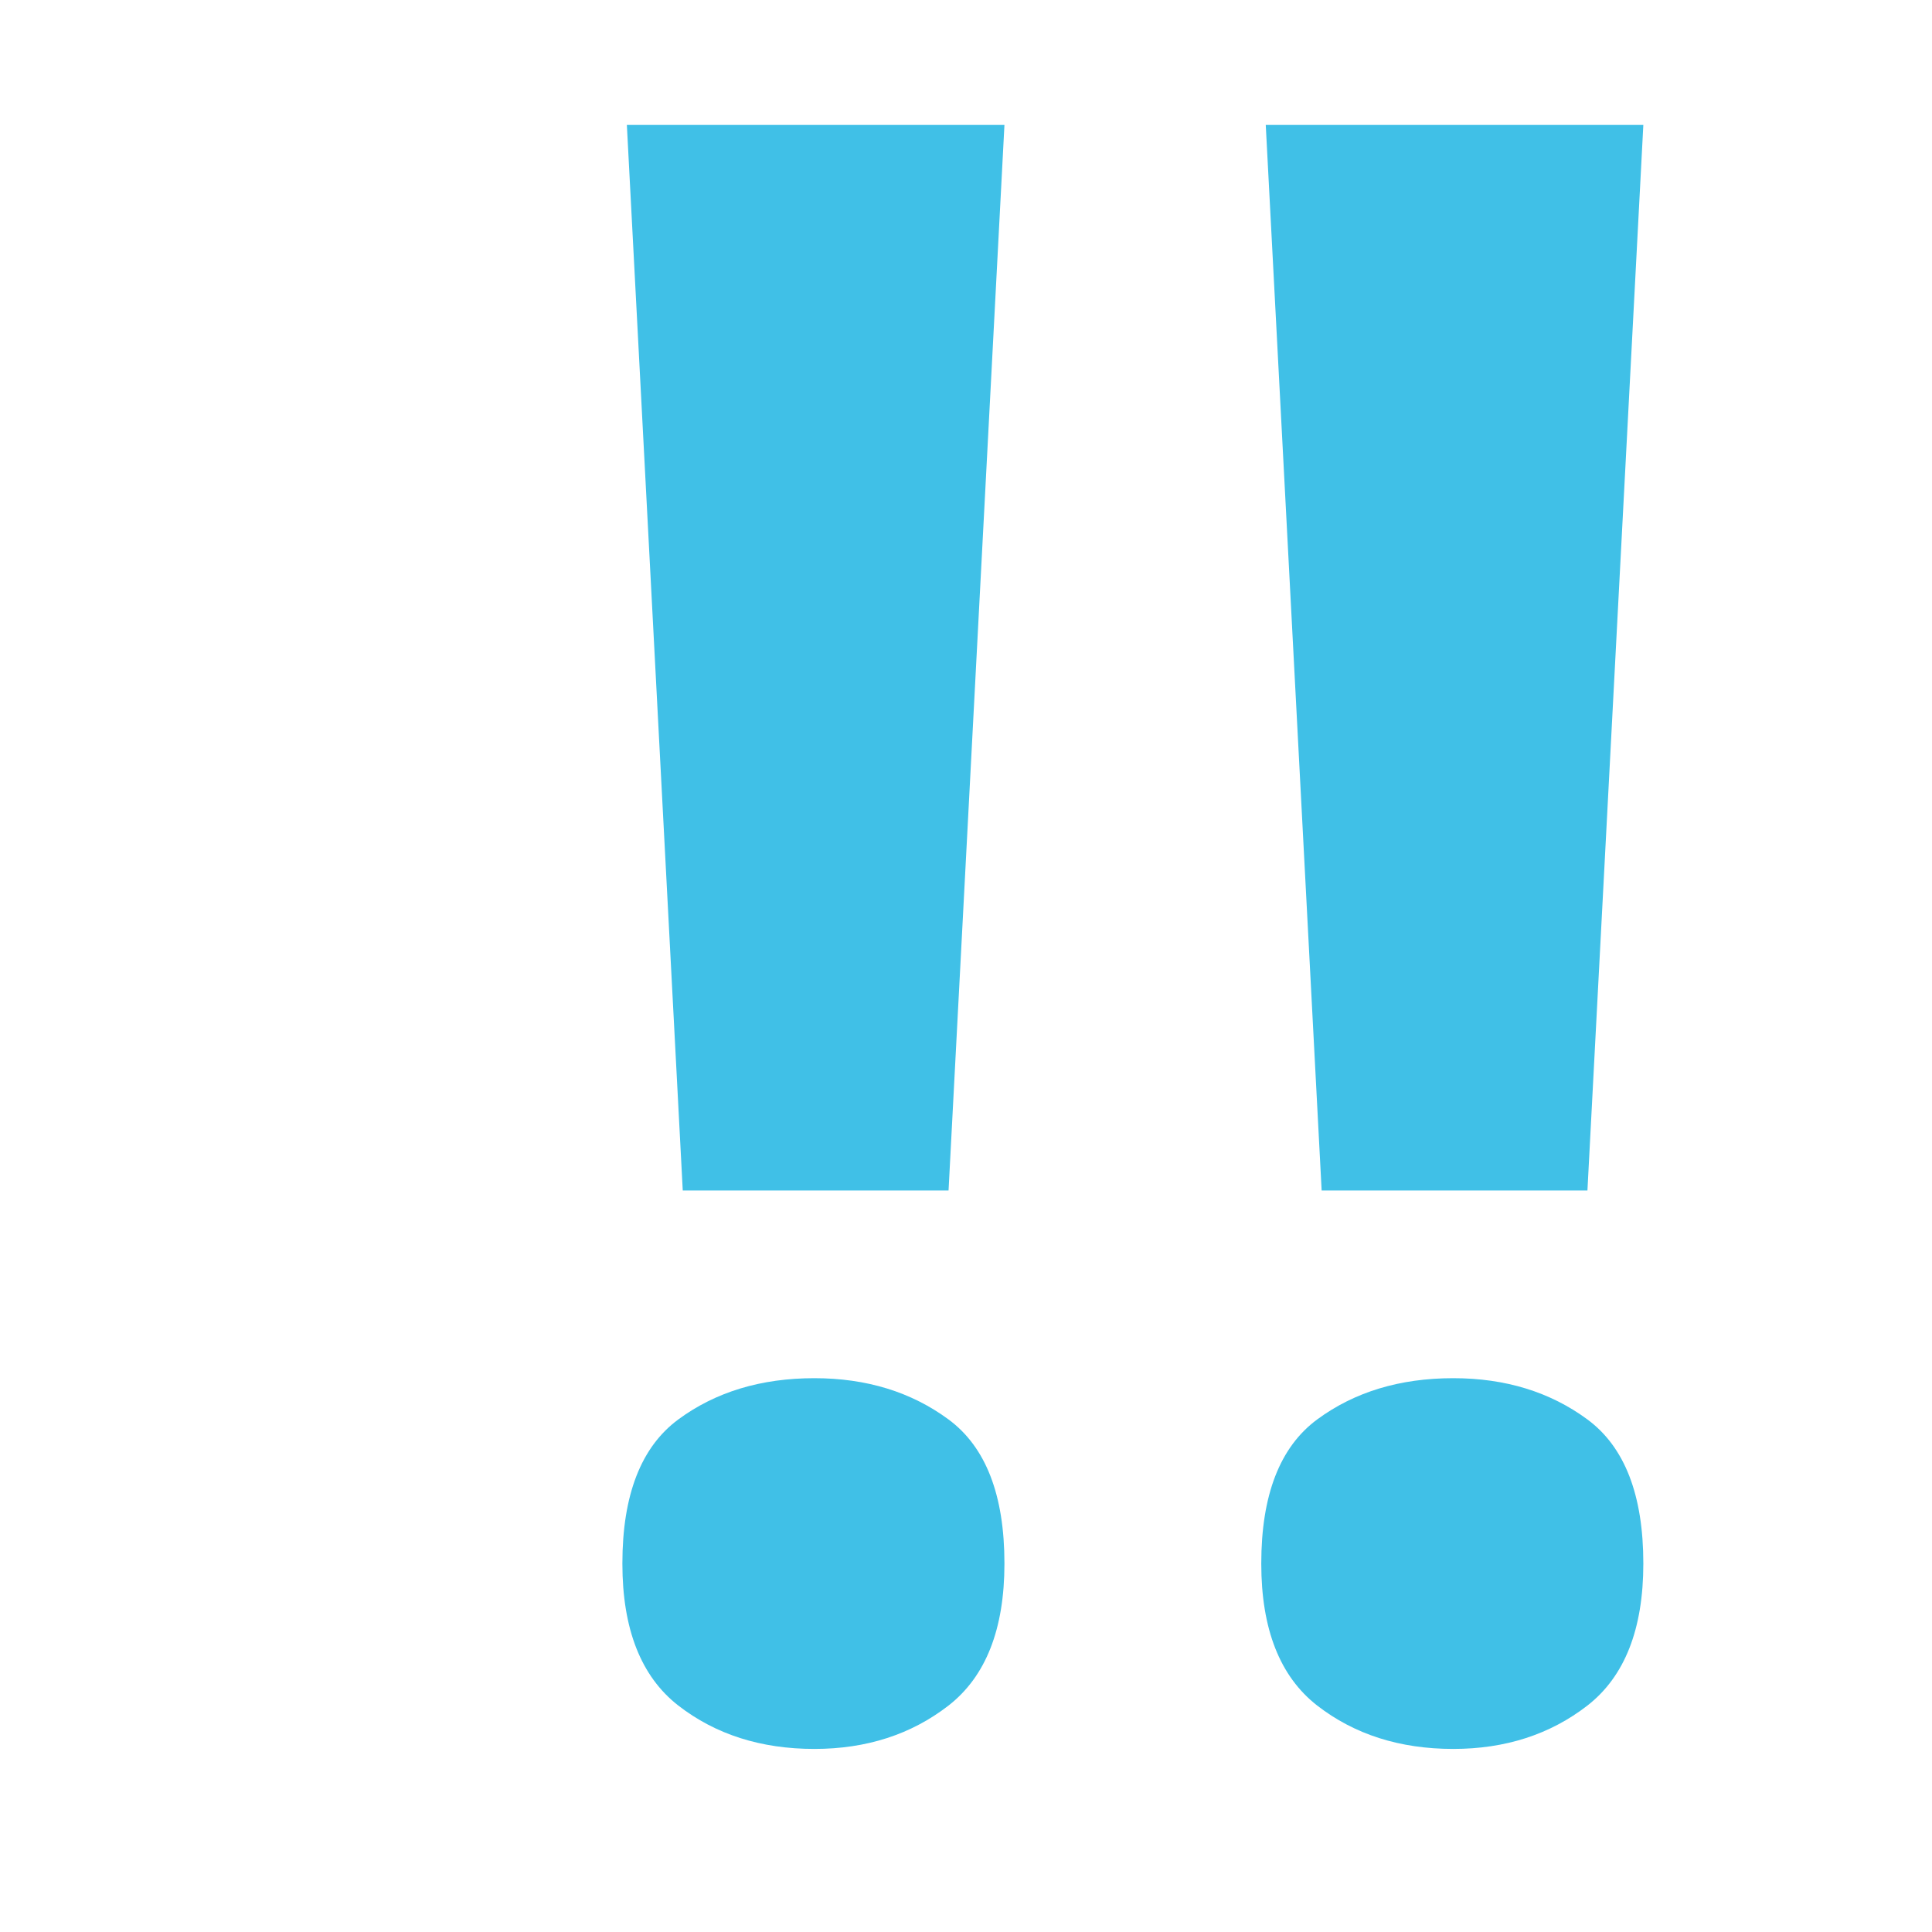
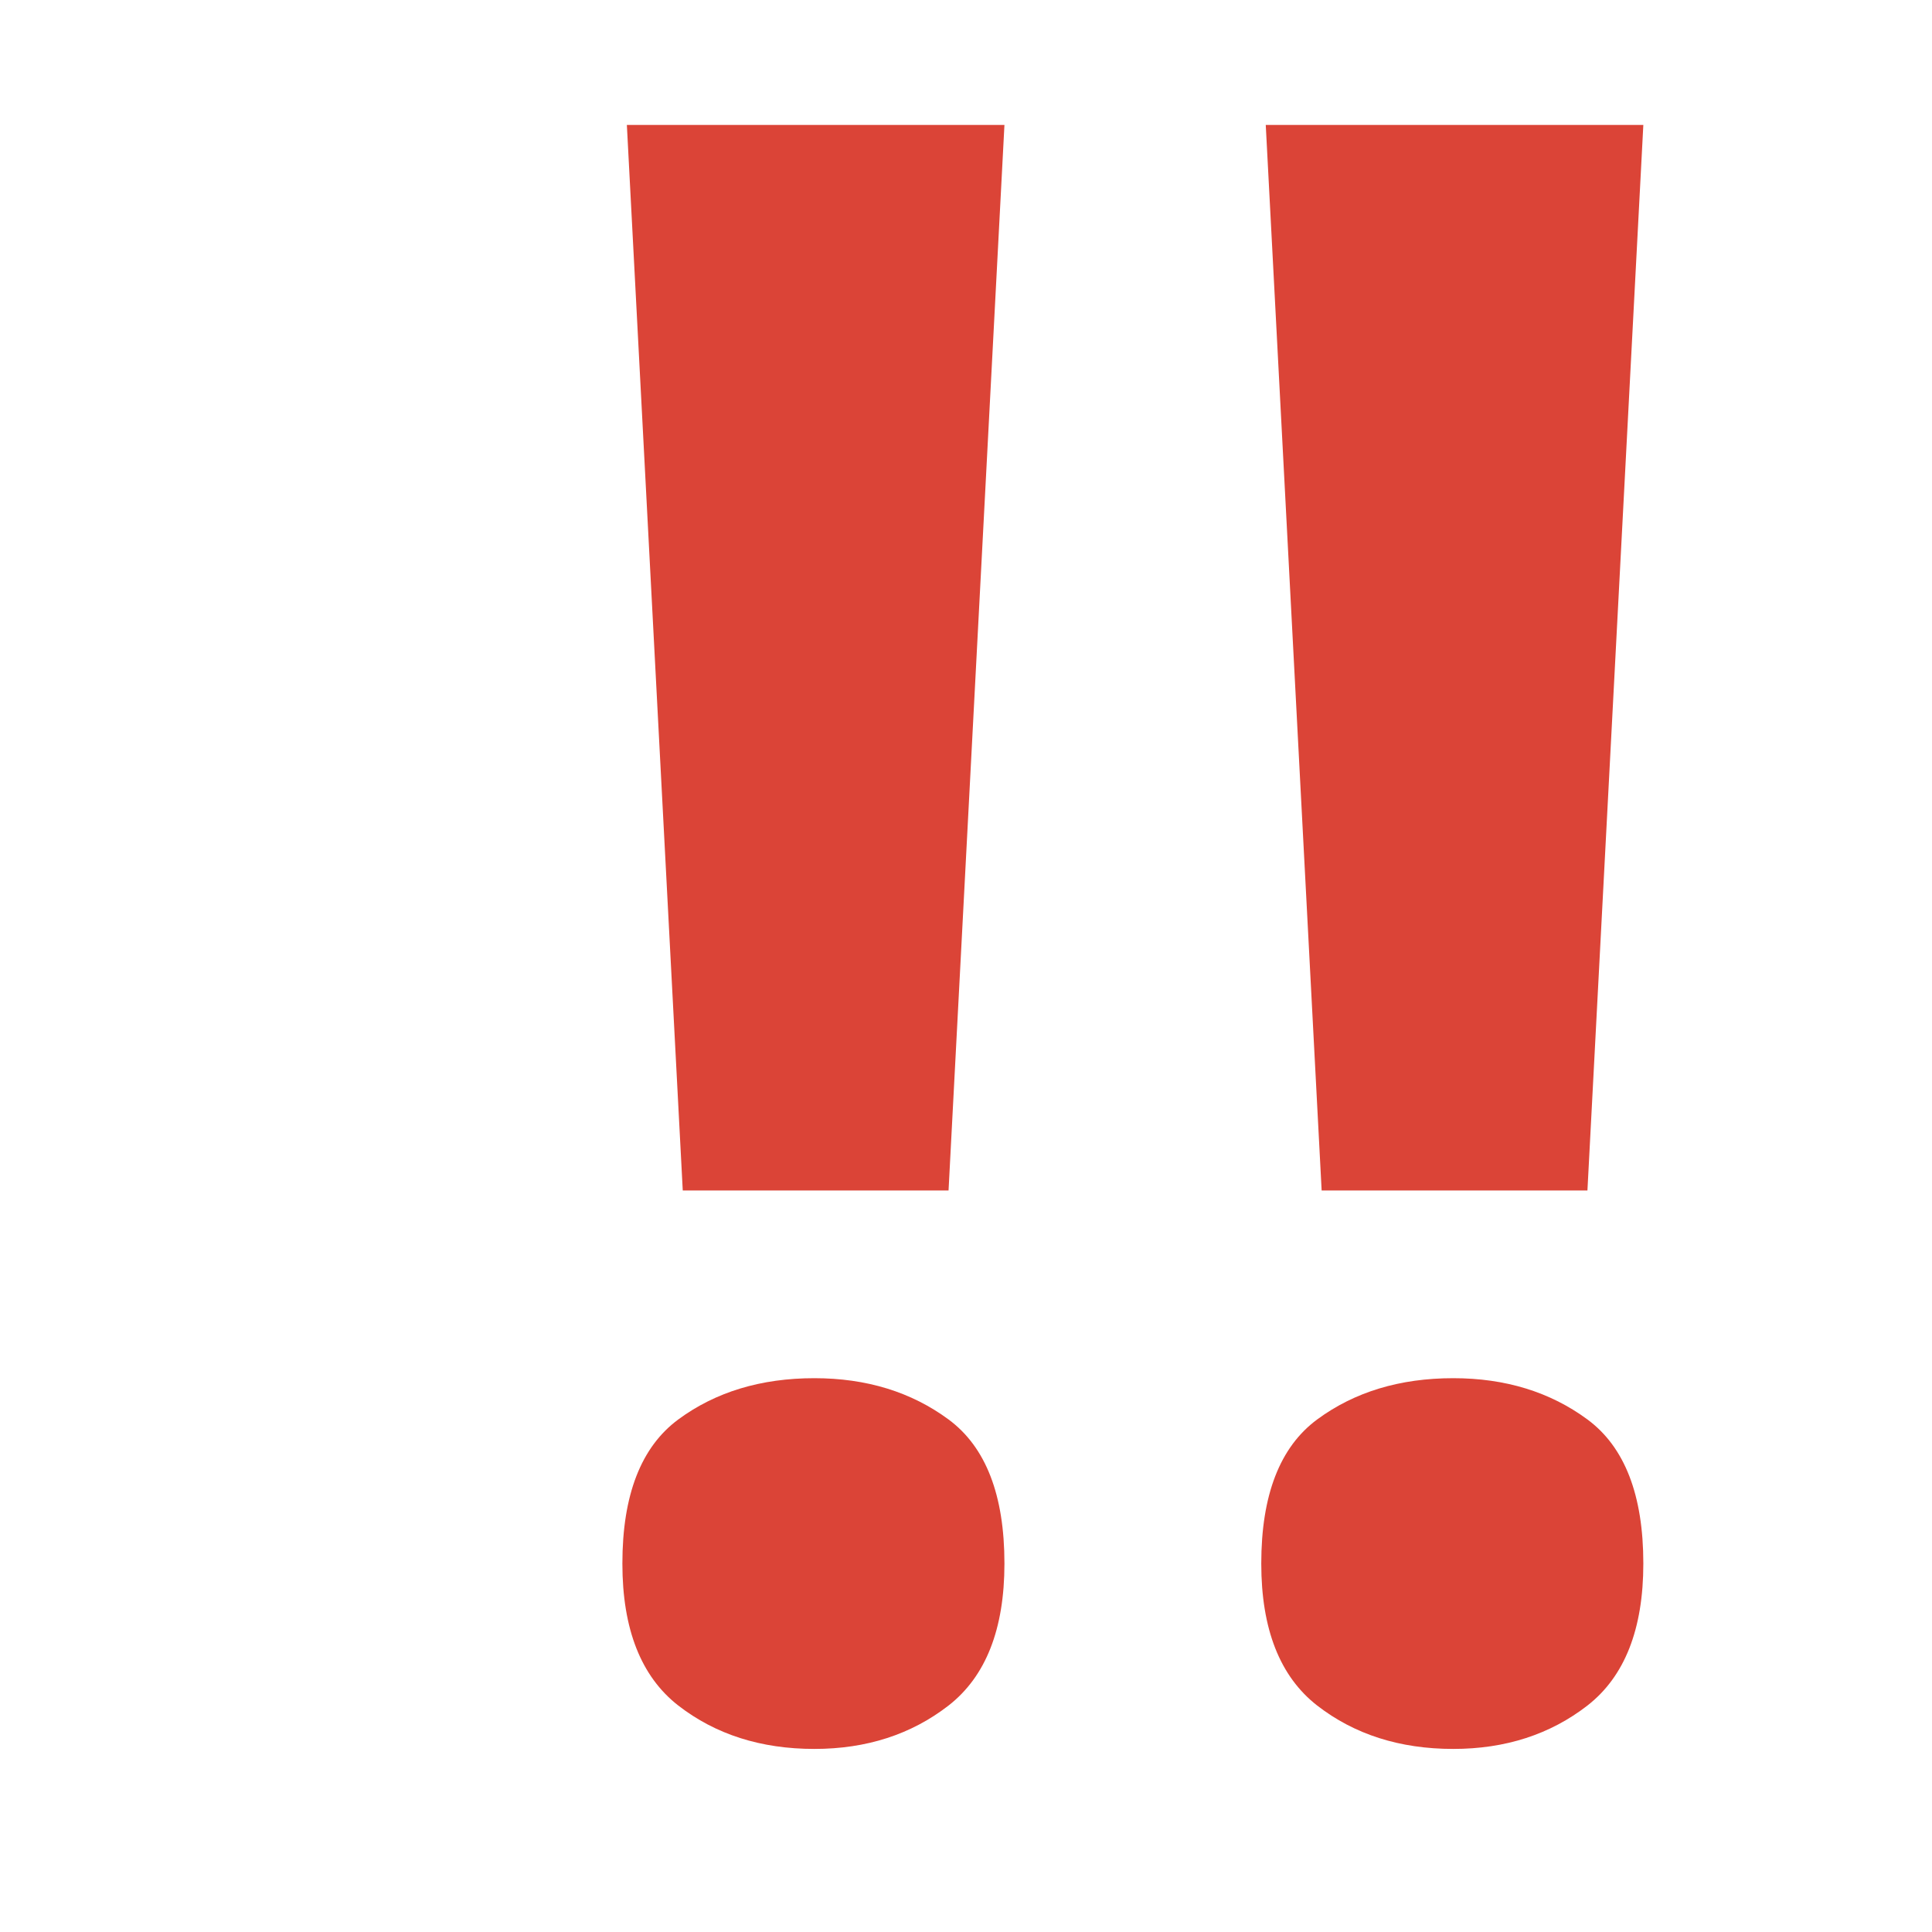
- <svg xmlns="http://www.w3.org/2000/svg" width="128" height="128">
-   <text style="line-height:1.25" x="32.797" y="113.95" font-weight="400" font-size="40" font-family="sans-serif" letter-spacing="0" word-spacing="0" fill="#40c0e7">
-     <tspan x="32.797" y="113.95" style="-inkscape-font-specification:'Comic Neue Bold'" font-weight="700" font-size="148" font-family="Comic Neue">!!</tspan>
+ <svg xmlns="http://www.w3.org/2000/svg" width="128" height="128" version="1.1" id="svg6">
+   <defs id="defs10" />
+   <text style="line-height:1.25;fill:#db4437;fill-opacity:1;" x="32.797" y="113.95" font-weight="400" font-size="40" font-family="sans-serif" letter-spacing="0" word-spacing="0" fill="#40c0e7" id="text4">
+     <tspan x="32.797" y="113.95" style="-inkscape-font-specification:'Comic Neue Bold';fill:#db4437;fill-opacity:1;" font-weight="700" font-size="148" font-family="Comic Neue" id="tspan2">!!</tspan>
  </text>
</svg>
